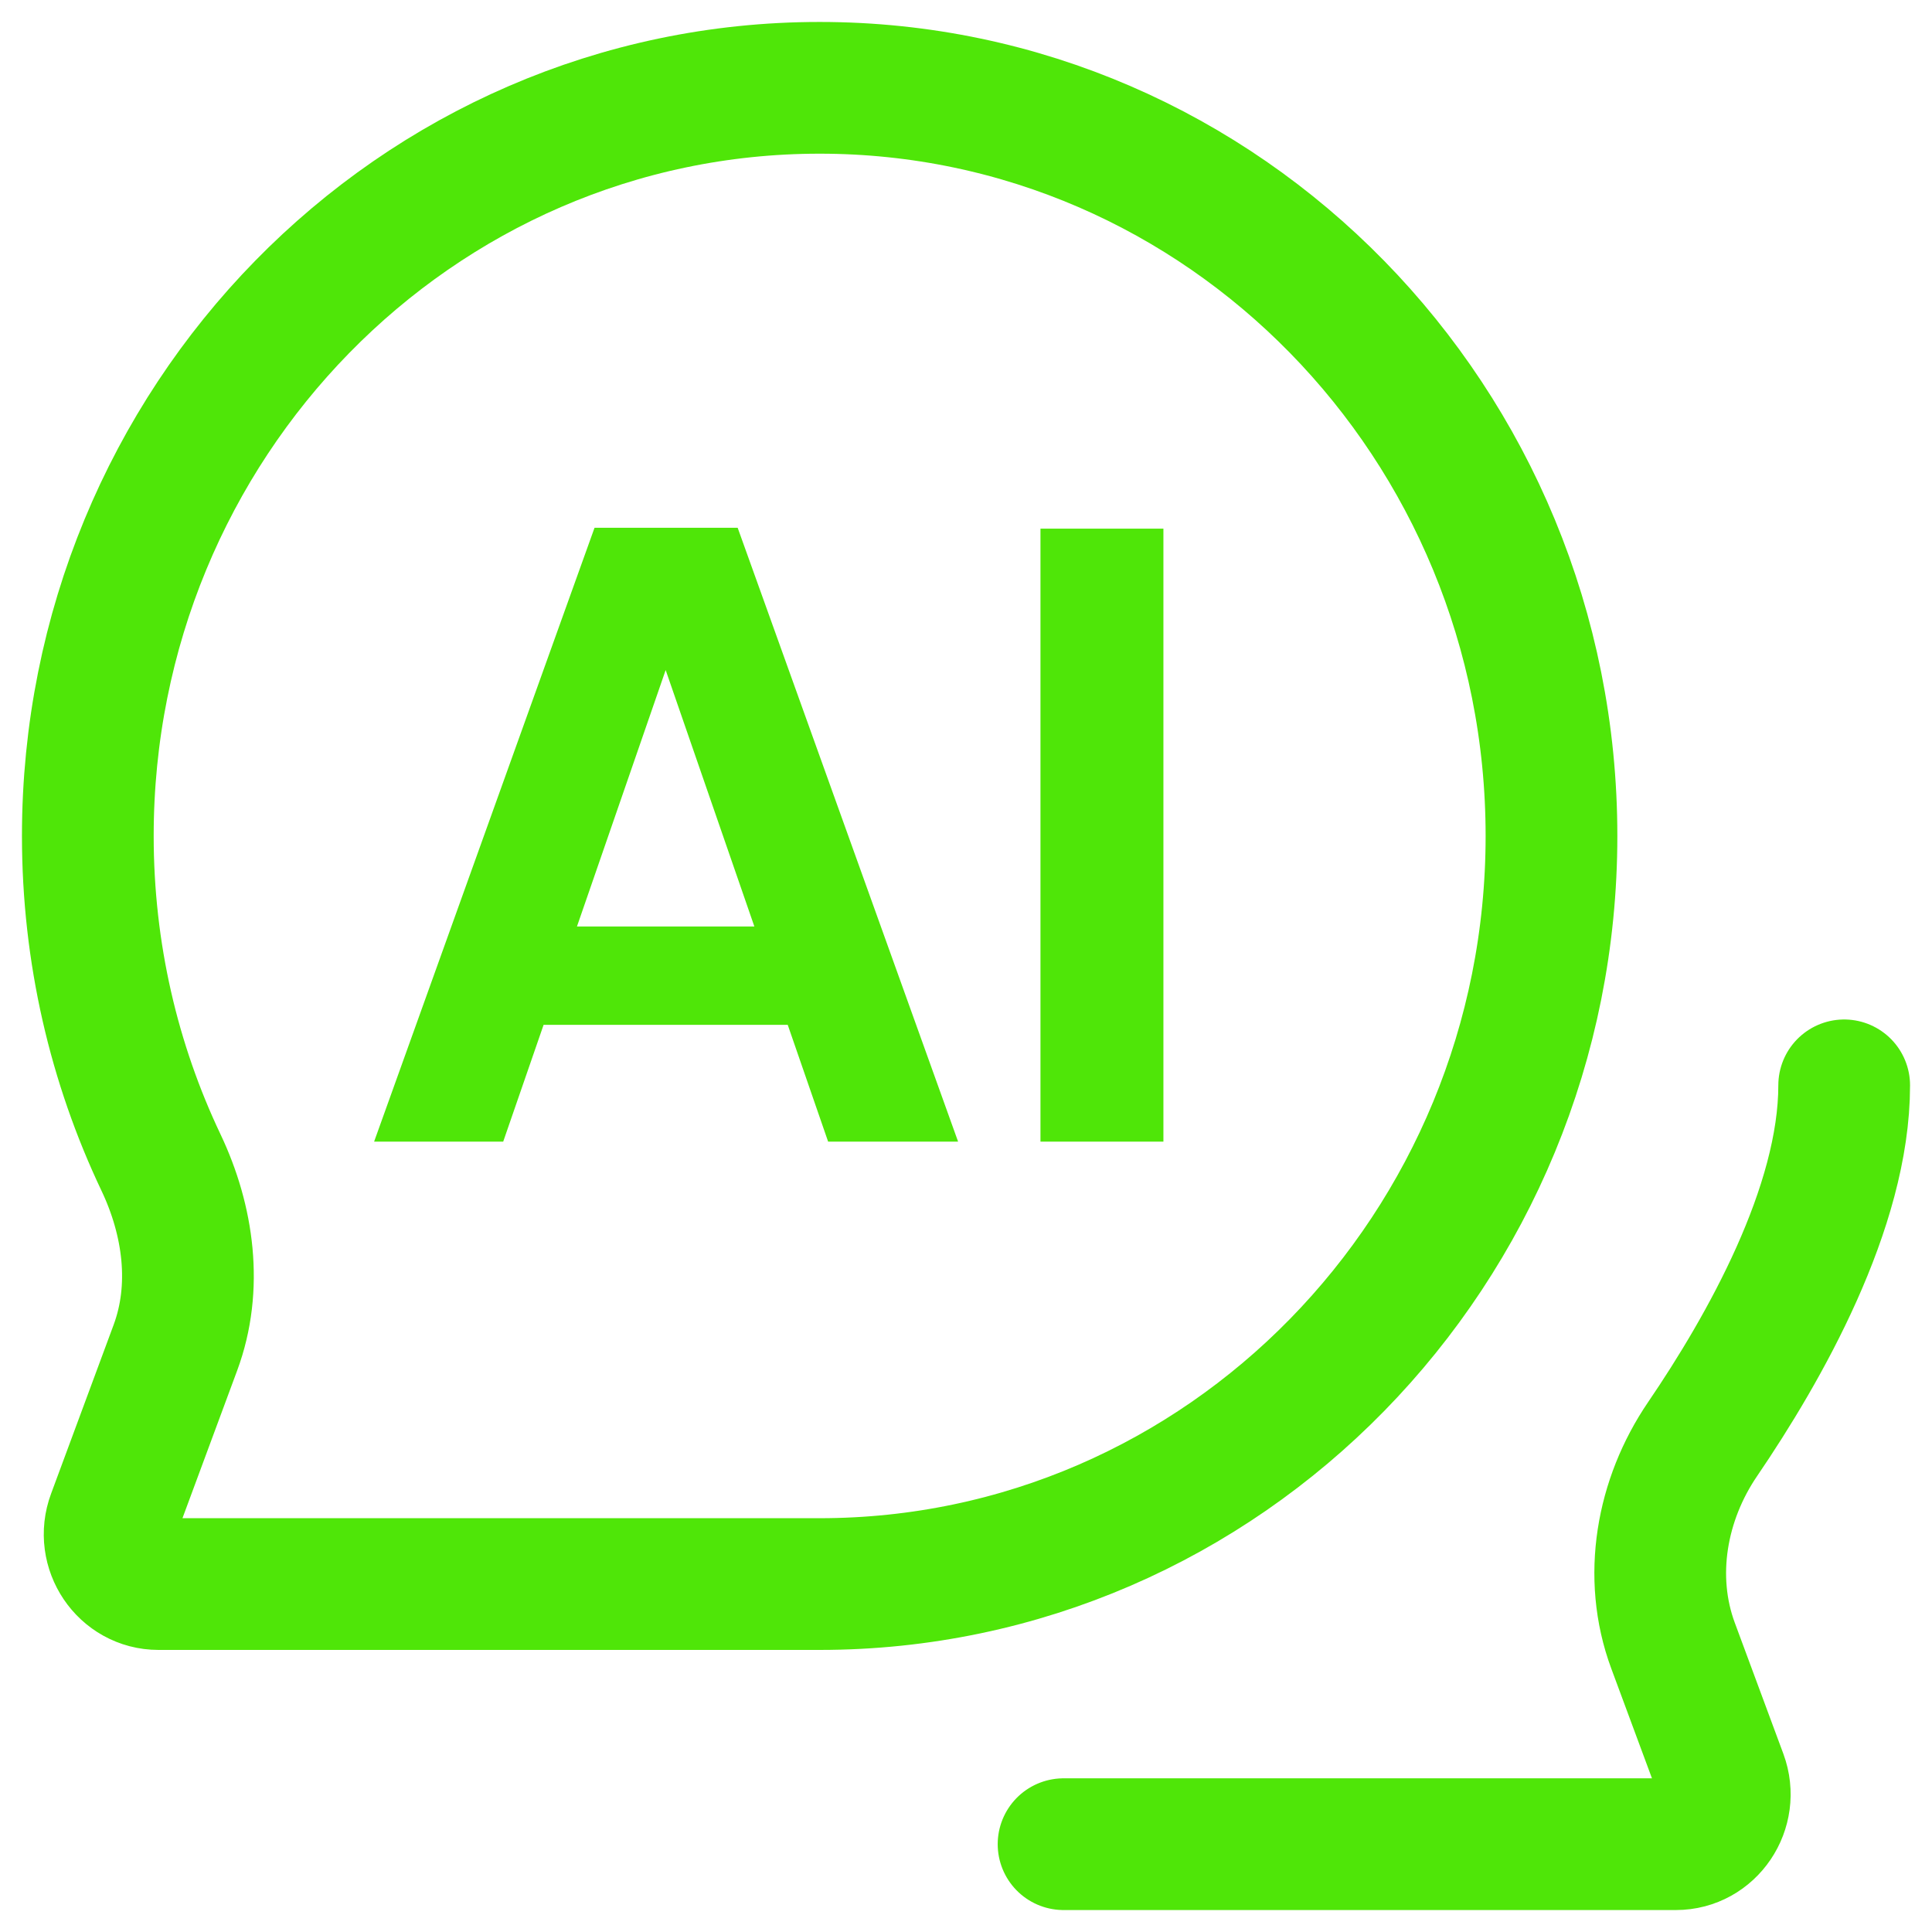
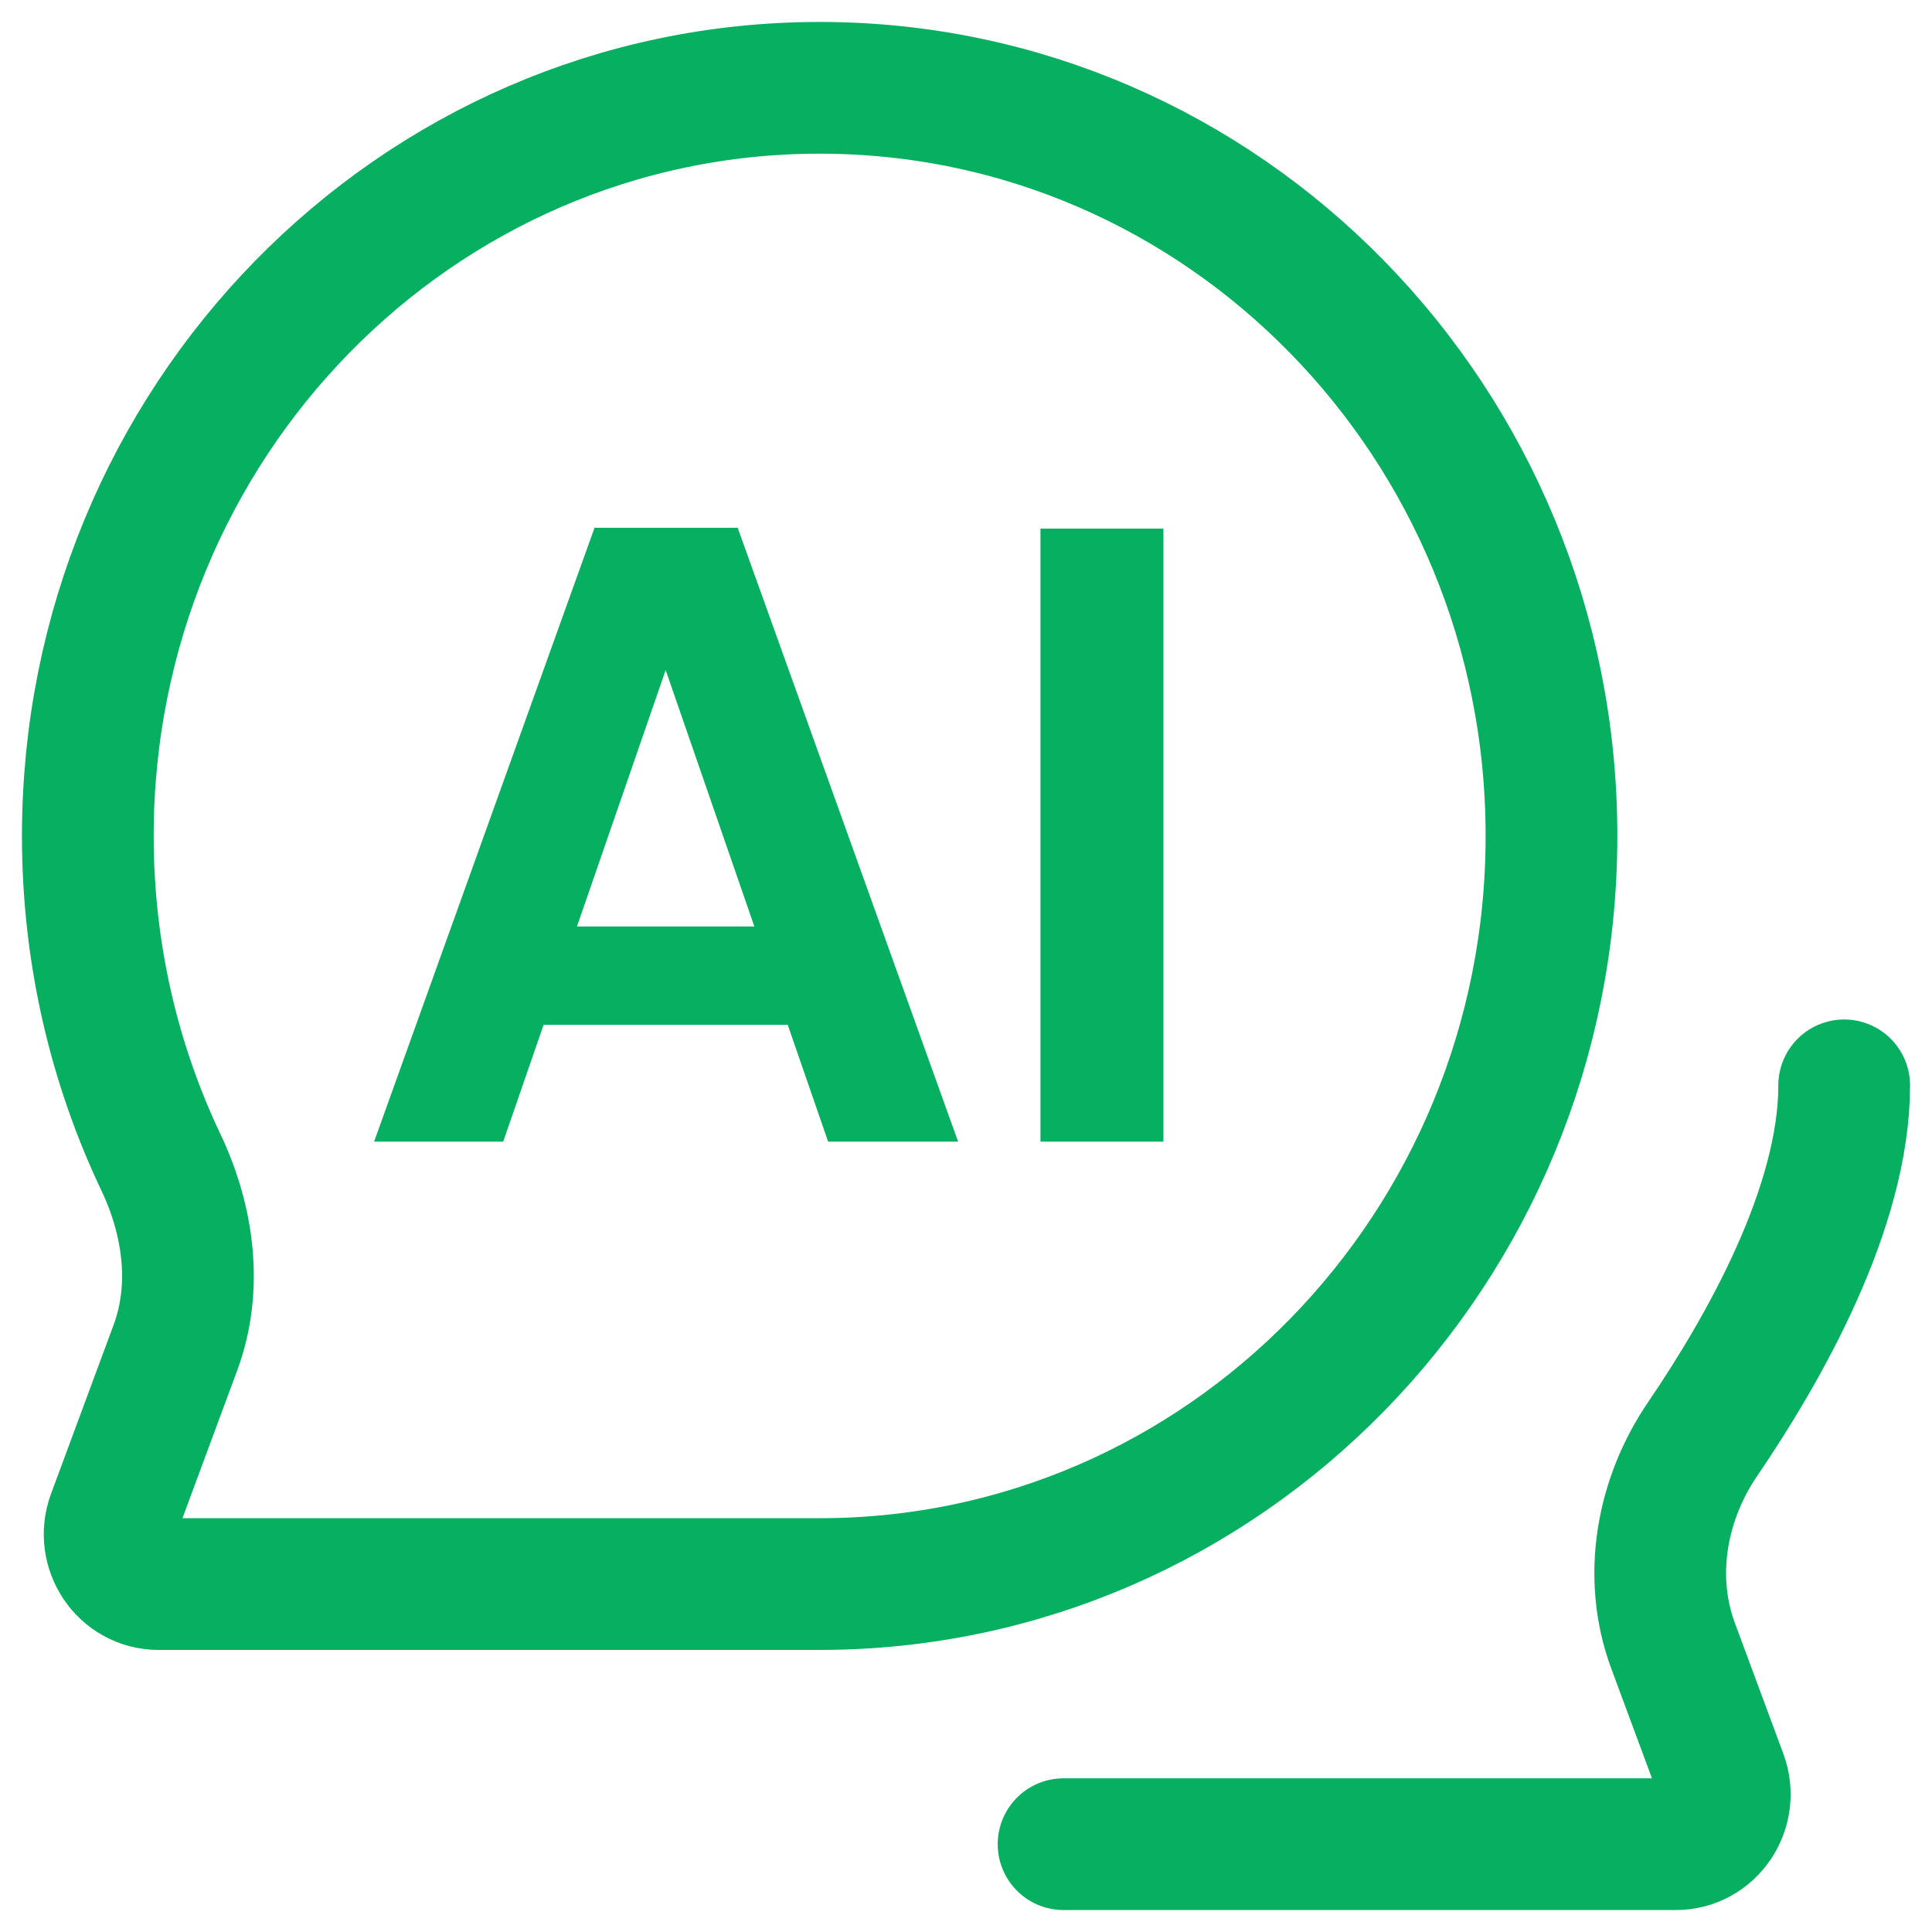
<svg xmlns="http://www.w3.org/2000/svg" width="22" height="22" viewBox="0 0 22 22" fill="none">
-   <path d="M12.111 21H19.084C19.473 21 19.741 20.602 19.604 20.231L19.051 18.739C18.761 17.956 18.919 17.075 19.388 16.387C20.092 15.353 21 13.75 21 12.359M17.667 9.519C17.667 14.224 13.936 18.038 9.333 18.038H1.805C1.416 18.038 1.147 17.64 1.285 17.269L1.997 15.347C2.252 14.66 2.147 13.898 1.833 13.237C1.299 12.113 1 10.852 1 9.519C1 4.814 4.731 1 9.333 1C13.936 1 17.667 4.814 17.667 9.519Z" stroke="#4FE608" stroke-width="1.5" stroke-linecap="round" />
-   <path d="M8.97 11.67H6.19L5.73 13H4.26L6.77 6.01H8.4L10.91 13H9.43L8.97 11.67ZM8.59 10.55L7.58 7.63L6.57 10.55H8.59ZM13.248 6.02V13H11.848V6.02H13.248Z" fill="#4FE608" />
+   <path d="M12.111 21H19.084C19.473 21 19.741 20.602 19.604 20.231L19.051 18.739C18.761 17.956 18.919 17.075 19.388 16.387C20.092 15.353 21 13.75 21 12.359M17.667 9.519C17.667 14.224 13.936 18.038 9.333 18.038H1.805C1.416 18.038 1.147 17.64 1.285 17.269L1.997 15.347C2.252 14.66 2.147 13.898 1.833 13.237C1.299 12.113 1 10.852 1 9.519C1 4.814 4.731 1 9.333 1C13.936 1 17.667 4.814 17.667 9.519Z" stroke="#07AF60" stroke-width="1.5" stroke-linecap="round" />
+   <path d="M8.97 11.67H6.19L5.73 13H4.26L6.77 6.01H8.4L10.91 13H9.43L8.97 11.67ZM8.59 10.55L7.58 7.63L6.57 10.55H8.59ZM13.248 6.02V13H11.848V6.02H13.248Z" fill="#07AF60" />
</svg>
